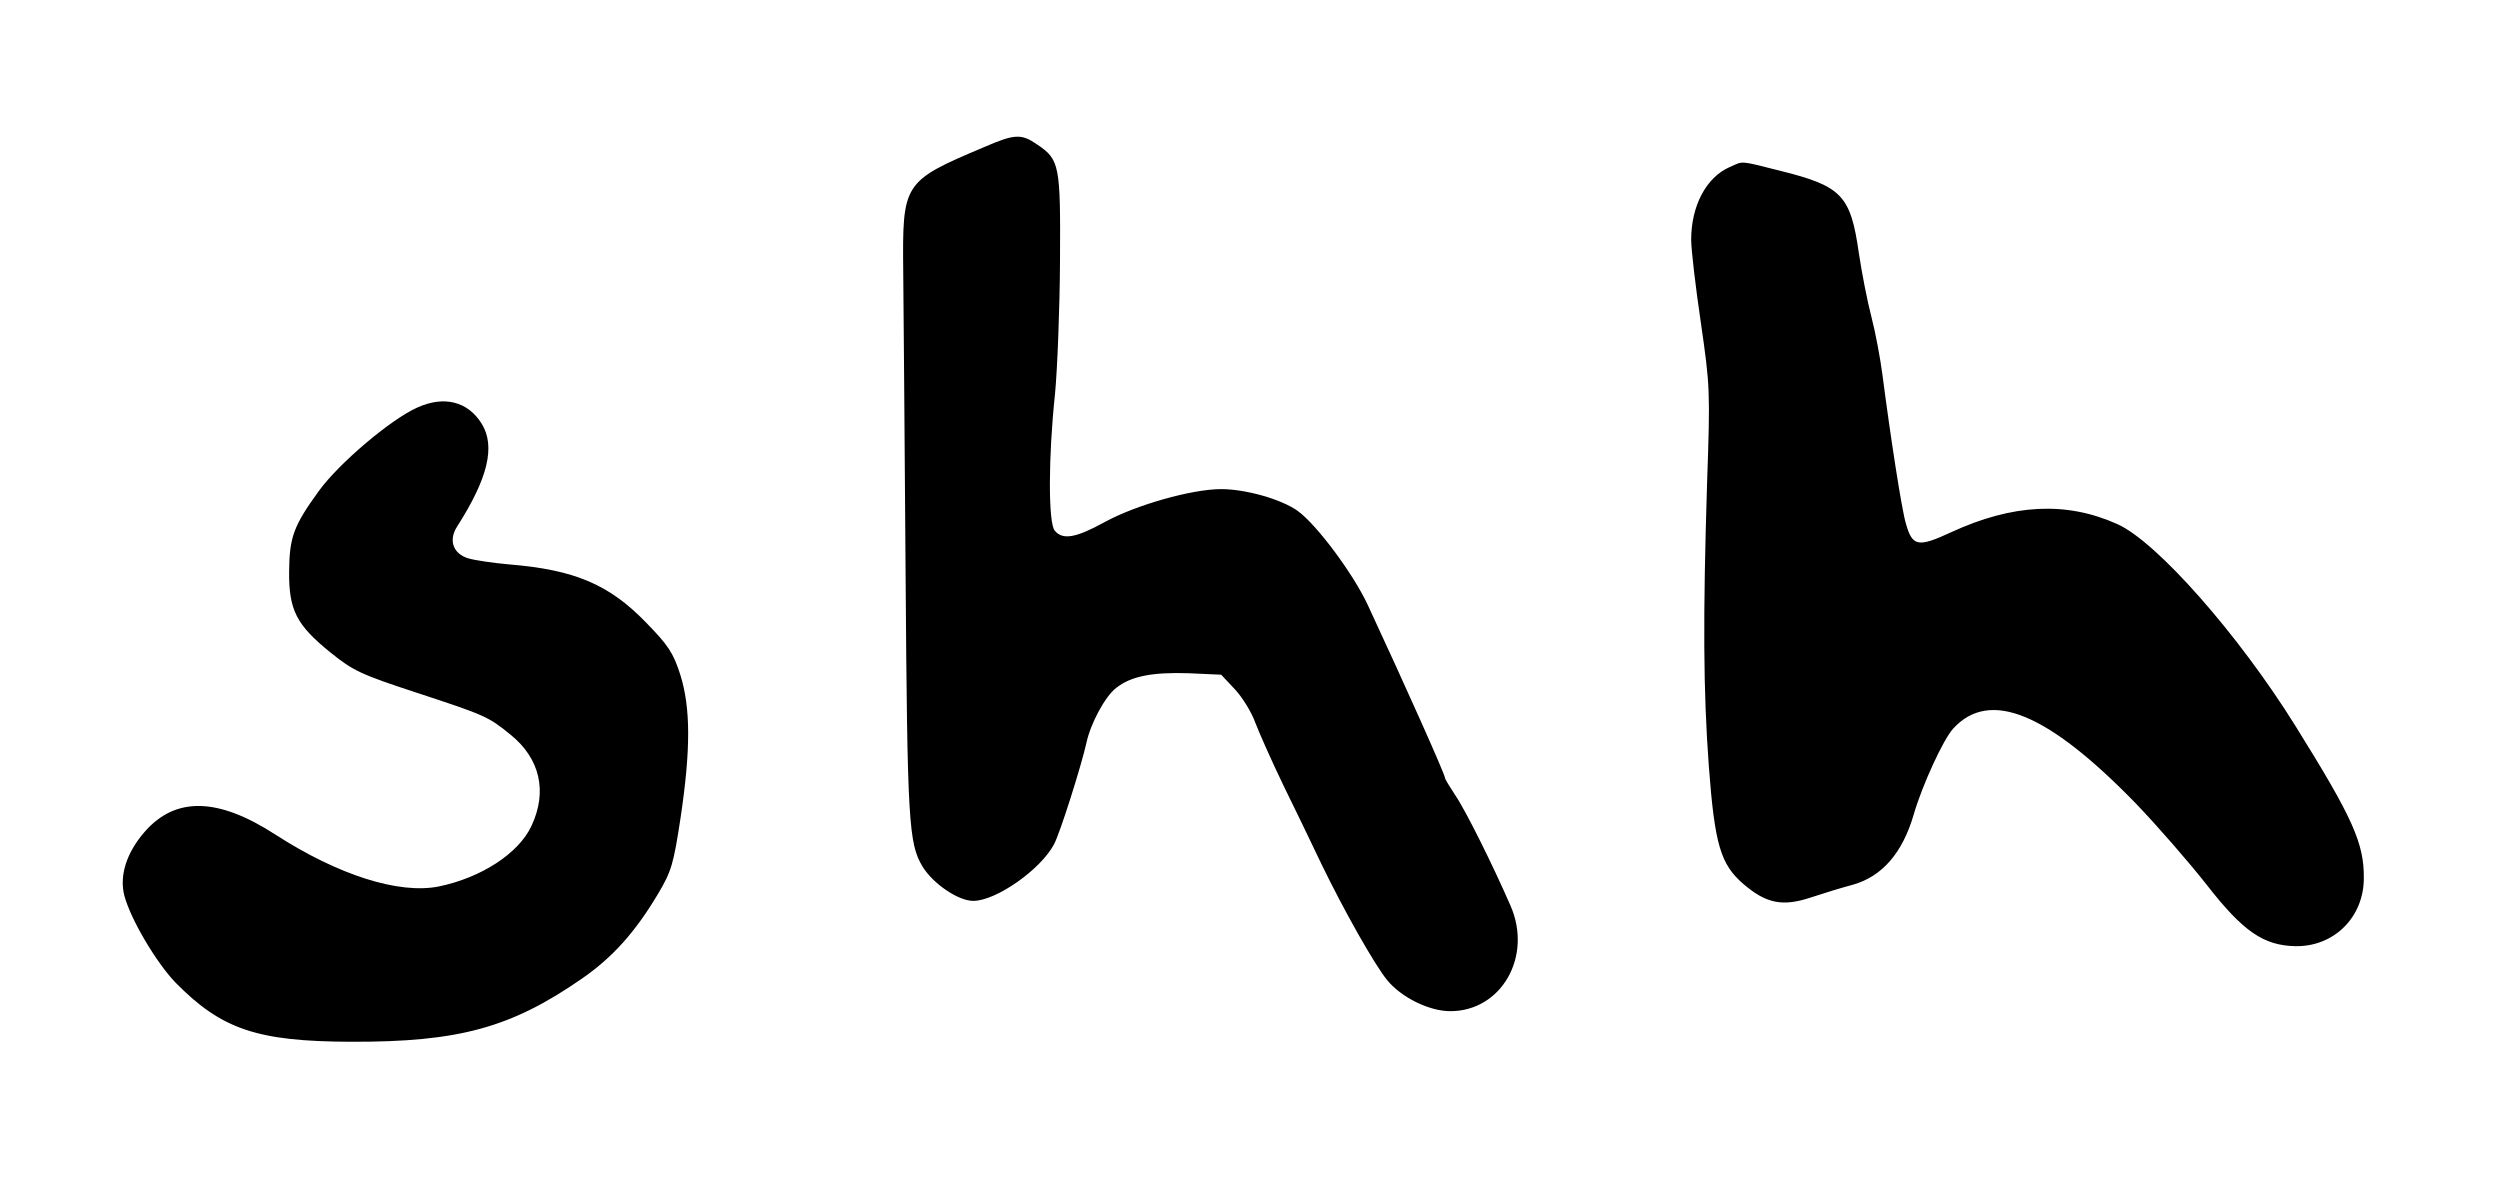
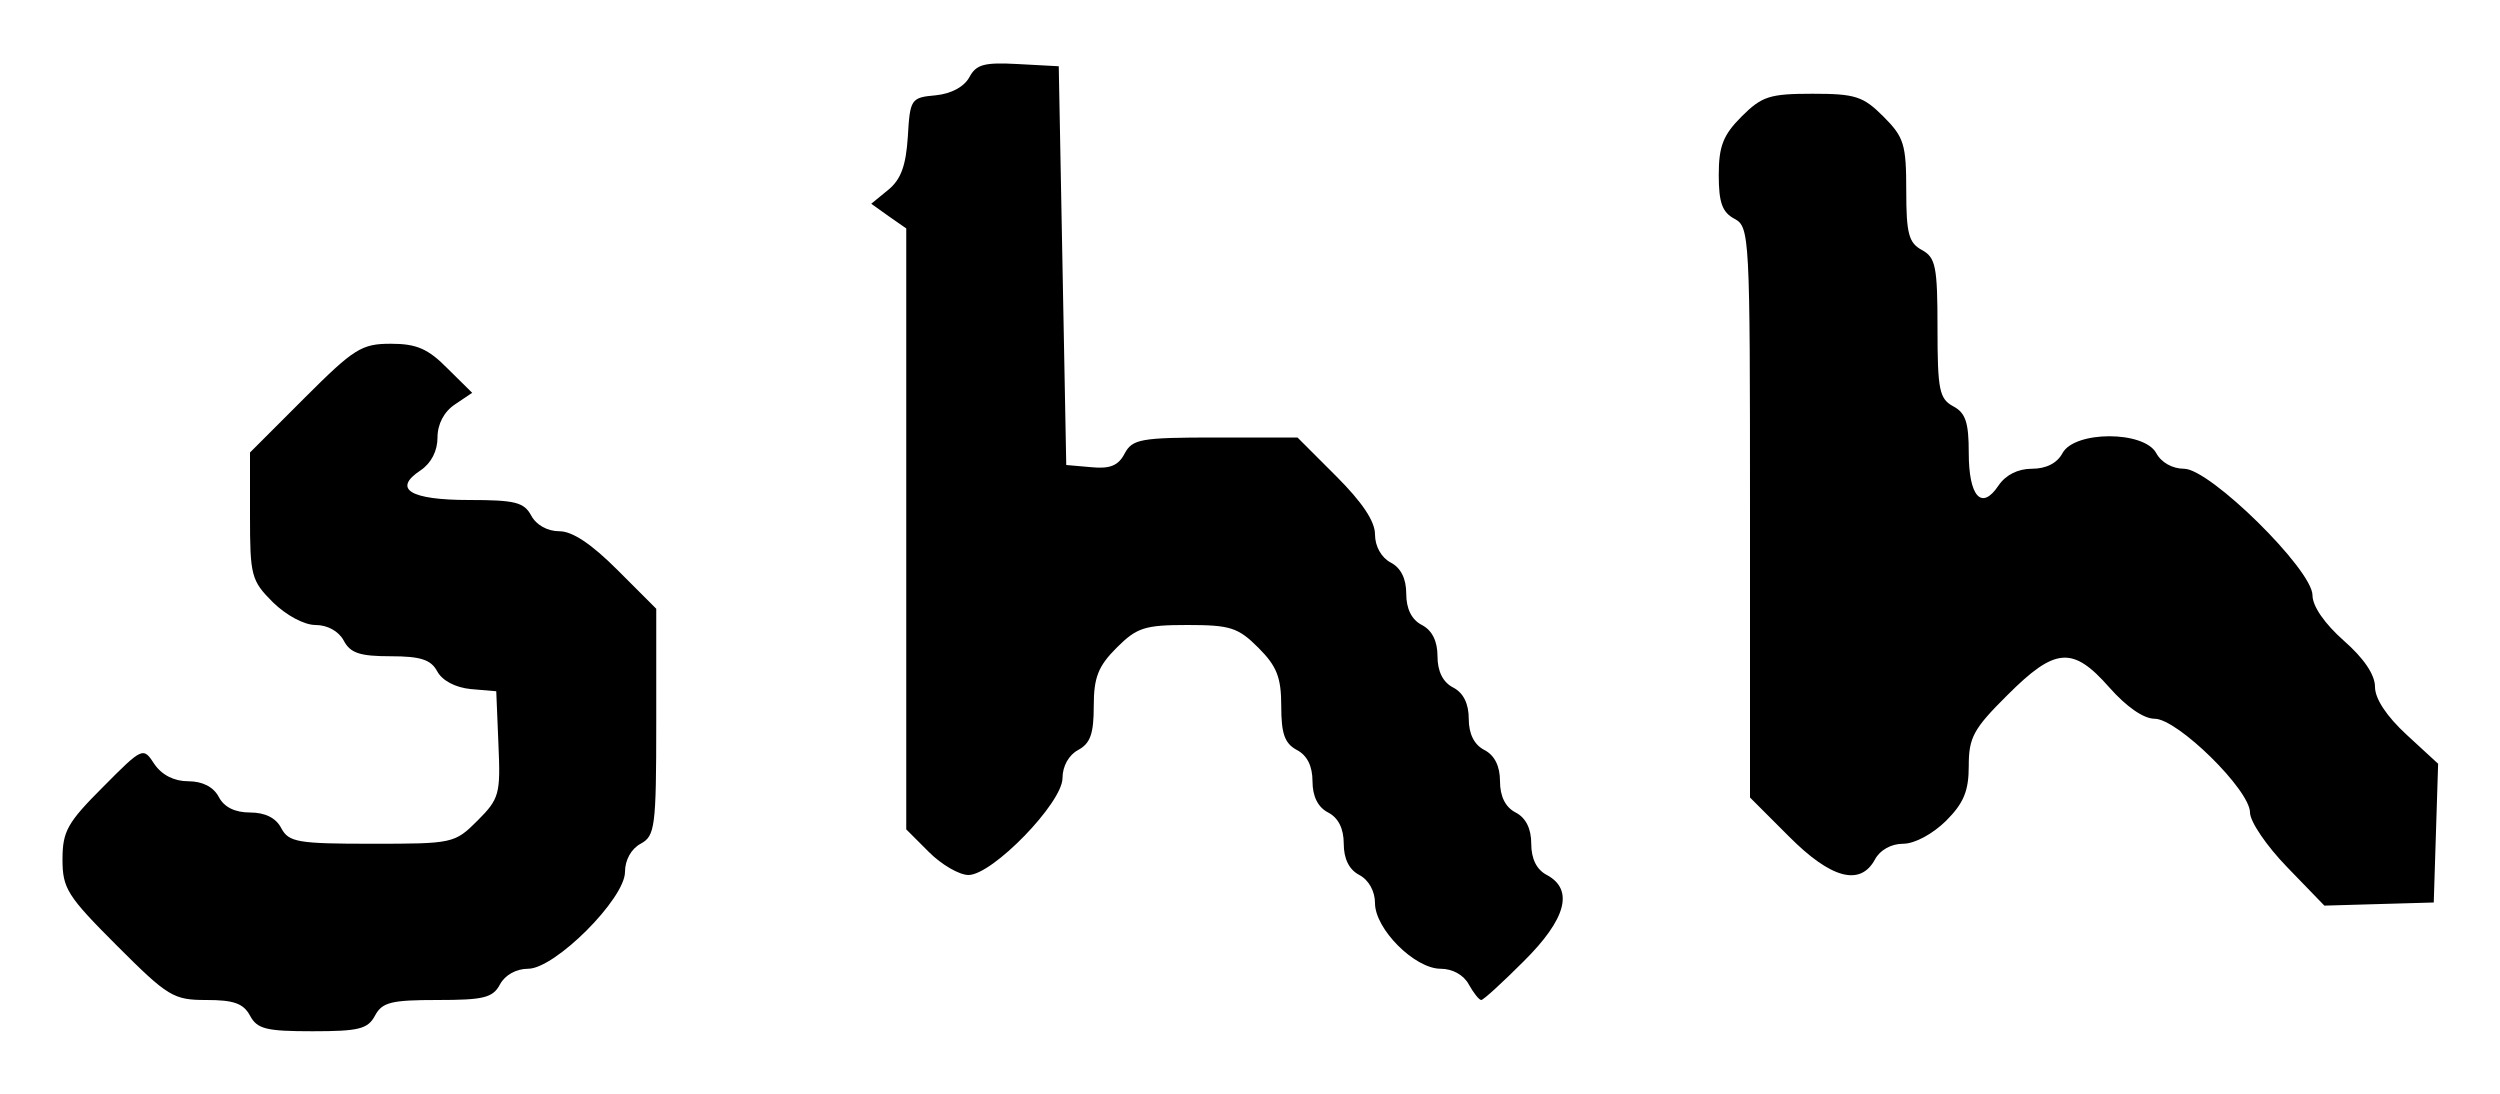
- <svg xmlns="http://www.w3.org/2000/svg" viewBox="0 0 85 40" width="85" height="40" fill="currentColor" role="img" aria-label="shh">
-   <path fill-rule="evenodd" d="M 33.44 5.01 C 30.7 6.17, 30.68 6.21, 30.71 9.25 C 30.72 10.38, 30.76 15, 30.79 19.5 C 30.85 27.96, 30.89 28.67, 31.37 29.47 C 31.73 30.05, 32.58 30.63, 33.09 30.63 C 33.87 30.63, 35.39 29.56, 35.84 28.7 C 36.05 28.3, 36.77 26.02, 36.94 25.25 C 37.08 24.6, 37.57 23.68, 37.95 23.39 C 38.45 22.99, 39.18 22.85, 40.41 22.89 L 41.52 22.94 41.99 23.44 C 42.25 23.72, 42.56 24.23, 42.68 24.57 C 42.81 24.91, 43.23 25.86, 43.63 26.69 C 44.03 27.51, 44.62 28.72, 44.93 29.38 C 45.7 30.97, 46.73 32.79, 47.16 33.32 C 47.64 33.91, 48.59 34.38, 49.31 34.38 C 51.05 34.38, 52.11 32.52, 51.36 30.8 C 50.76 29.42, 49.82 27.53, 49.48 27.04 C 49.29 26.75, 49.13 26.49, 49.13 26.45 C 49.13 26.33, 47.77 23.29, 46.5 20.56 C 46 19.49, 44.76 17.83, 44.12 17.37 C 43.56 16.97, 42.35 16.63, 41.52 16.63 C 40.52 16.63, 38.62 17.17, 37.56 17.75 C 36.58 18.29, 36.13 18.37, 35.86 18.04 C 35.64 17.78, 35.64 15.55, 35.87 13.4 C 35.95 12.56, 36.03 10.54, 36.04 8.9 C 36.06 5.6, 36.03 5.43, 35.26 4.91 C 34.72 4.54, 34.5 4.55, 33.44 5.01 M 58.81 5.68 C 58.01 6.03, 57.5 7, 57.5 8.15 C 57.5 8.49, 57.65 9.76, 57.83 10.98 C 58.14 13.12, 58.15 13.29, 58.04 16.44 C 57.9 20.98, 57.91 23.46, 58.1 26.05 C 58.3 28.72, 58.5 29.39, 59.28 30.06 C 60.05 30.72, 60.61 30.83, 61.55 30.52 C 61.97 30.38, 62.62 30.18, 63 30.08 C 63.99 29.8, 64.69 29, 65.07 27.68 C 65.36 26.69, 66.07 25.14, 66.41 24.77 C 67.65 23.42, 69.62 24.23, 72.63 27.33 C 73.35 28.08, 74.42 29.31, 75.01 30.06 C 76.26 31.67, 76.96 32.15, 78.05 32.17 C 79.36 32.19, 80.37 31.18, 80.37 29.86 C 80.38 28.67, 80 27.82, 78.05 24.69 C 76.11 21.57, 73.32 18.41, 71.99 17.82 C 70.26 17.04, 68.43 17.13, 66.33 18.1 C 65.21 18.62, 65.02 18.58, 64.8 17.8 C 64.66 17.34, 64.28 14.88, 64 12.72 C 63.93 12.19, 63.77 11.32, 63.63 10.78 C 63.49 10.25, 63.3 9.27, 63.2 8.6 C 62.92 6.64, 62.62 6.33, 60.54 5.81 C 59.11 5.45, 59.29 5.47, 58.81 5.68 M 14.18 13.86 C 13.27 14.27, 11.53 15.75, 10.85 16.68 C 9.98 17.88, 9.84 18.26, 9.83 19.44 C 9.82 20.74, 10.08 21.25, 11.23 22.18 C 12.01 22.81, 12.27 22.93, 14.16 23.55 C 16.51 24.32, 16.61 24.37, 17.36 24.98 C 18.36 25.79, 18.62 26.91, 18.07 28.08 C 17.64 29.01, 16.37 29.84, 14.92 30.14 C 13.57 30.41, 11.51 29.76, 9.37 28.38 C 7.41 27.11, 5.97 27.08, 4.92 28.28 C 4.3 28.99, 4.05 29.78, 4.23 30.46 C 4.45 31.27, 5.31 32.72, 5.96 33.4 C 7.53 35, 8.74 35.41, 11.94 35.42 C 15.59 35.43, 17.37 34.95, 19.79 33.27 C 20.84 32.54, 21.6 31.69, 22.38 30.38 C 22.83 29.62, 22.9 29.38, 23.14 27.8 C 23.49 25.46, 23.48 24.06, 23.13 22.94 C 22.89 22.19, 22.72 21.94, 21.96 21.16 C 20.71 19.87, 19.53 19.37, 17.31 19.19 C 16.76 19.14, 16.13 19.05, 15.91 18.98 C 15.4 18.82, 15.24 18.36, 15.55 17.89 C 16.59 16.26, 16.85 15.18, 16.38 14.41 C 15.91 13.65, 15.1 13.44, 14.18 13.86" />
+ <svg xmlns="http://www.w3.org/2000/svg" viewBox="0 0 80 35" width="80" height="35" fill="currentColor" role="img" aria-label="shh">
+   <path fill-rule="evenodd" d="M 8 32.5 C 7.79 32.11, 7.48 32, 6.61 32 C 5.55 32, 5.38 31.9, 3.74 30.26 C 2.15 28.67, 2 28.43, 2 27.5 C 2 26.6, 2.16 26.32, 3.29 25.19 C 4.57 23.9, 4.58 23.9, 4.94 24.45 C 5.18 24.8, 5.57 25, 6.02 25 C 6.48 25, 6.83 25.18, 7 25.5 C 7.17 25.83, 7.52 26, 8 26 C 8.48 26, 8.83 26.17, 9 26.5 C 9.24 26.95, 9.52 27, 11.9 27 C 14.49 27, 14.55 26.99, 15.28 26.26 C 15.98 25.56, 16.02 25.41, 15.95 23.82 L 15.88 22.12 L 15.06 22.05 C 14.57 22, 14.15 21.78, 13.99 21.48 C 13.79 21.11, 13.46 21, 12.5 21 C 11.52 21, 11.21 20.9, 11 20.5 C 10.84 20.2, 10.48 20, 10.1 20 C 9.73 20, 9.16 19.69, 8.73 19.27 C 8.04 18.58, 8 18.42, 8 16.51 L 8 14.48 L 9.74 12.74 C 11.33 11.15, 11.57 11, 12.51 11 C 13.33 11, 13.7 11.16, 14.32 11.79 L 15.11 12.57 L 14.56 12.94 C 14.21 13.17, 14 13.57, 14 14 C 14 14.43, 13.8 14.82, 13.46 15.05 C 12.55 15.65, 13.12 16, 15.01 16 C 16.48 16, 16.77 16.07, 17 16.5 C 17.16 16.8, 17.52 17, 17.9 17 C 18.32 17, 18.93 17.41, 19.76 18.24 L 21 19.48 L 21 23.1 C 21 26.48, 20.96 26.75, 20.5 27 C 20.2 27.16, 20 27.52, 20 27.9 C 20 28.76, 17.76 31, 16.9 31 C 16.52 31, 16.16 31.2, 16 31.5 C 15.77 31.93, 15.48 32, 14 32 C 12.52 32, 12.23 32.07, 12 32.5 C 11.77 32.93, 11.48 33, 10 33 C 8.52 33, 8.23 32.93, 8 32.5 Z M 47 31.5 C 46.84 31.2, 46.48 31, 46.1 31 C 45.27 31, 44 29.73, 44 28.9 C 44 28.52, 43.8 28.16, 43.5 28 C 43.17 27.83, 43 27.48, 43 27 C 43 26.52, 42.83 26.17, 42.5 26 C 42.17 25.83, 42 25.48, 42 25 C 42 24.52, 41.83 24.17, 41.5 24 C 41.11 23.79, 41 23.48, 41 22.6 C 41 21.68, 40.86 21.32, 40.27 20.73 C 39.62 20.08, 39.37 20, 38 20 C 36.63 20, 36.38 20.08, 35.73 20.73 C 35.14 21.32, 35 21.68, 35 22.6 C 35 23.48, 34.89 23.79, 34.5 24 C 34.2 24.16, 34 24.52, 34 24.9 C 34 25.69, 31.76 28, 30.99 28 C 30.7 28, 30.13 27.67, 29.73 27.27 L 29 26.54 L 29 16.92 L 29 7.31 L 28.44 6.92 L 27.88 6.52 L 28.43 6.07 C 28.83 5.74, 28.99 5.3, 29.05 4.38 C 29.12 3.17, 29.15 3.12, 29.94 3.05 C 30.44 3, 30.85 2.78, 31.02 2.47 C 31.24 2.06, 31.49 1.99, 32.58 2.05 L 33.88 2.12 L 34 8.5 L 34.12 14.88 L 34.92 14.95 C 35.52 15.01, 35.79 14.9, 35.99 14.51 C 36.24 14.05, 36.5 14, 38.9 14 L 41.52 14 L 42.76 15.24 C 43.59 16.07, 44 16.68, 44 17.1 C 44 17.48, 44.2 17.84, 44.5 18 C 44.83 18.17, 45 18.52, 45 19 C 45 19.48, 45.17 19.83, 45.5 20 C 45.83 20.17, 46 20.52, 46 21 C 46 21.48, 46.17 21.83, 46.5 22 C 46.83 22.17, 47 22.52, 47 23 C 47 23.48, 47.17 23.83, 47.5 24 C 47.83 24.17, 48 24.52, 48 25 C 48 25.48, 48.17 25.83, 48.5 26 C 48.83 26.17, 49 26.52, 49 27 C 49 27.48, 49.17 27.83, 49.5 28 C 50.37 28.47, 50.12 29.41, 48.76 30.76 C 48.08 31.44, 47.47 32, 47.4 32 C 47.33 32, 47.15 31.77, 47 31.5 Z M 73.19 27.75 C 72.53 27.07, 72 26.29, 72 26 C 72 25.28, 69.68 23, 68.95 23 C 68.59 23, 68.04 22.61, 67.5 22 C 66.33 20.67, 65.77 20.71, 64.24 22.24 C 63.15 23.32, 63 23.6, 63 24.51 C 63 25.31, 62.84 25.7, 62.27 26.27 C 61.84 26.69, 61.27 27, 60.9 27 C 60.52 27, 60.16 27.2, 60 27.5 C 59.53 28.37, 58.59 28.12, 57.24 26.76 L 56 25.52 L 56 16.4 C 56 7.52, 55.99 7.26, 55.5 7 C 55.11 6.79, 55 6.48, 55 5.6 C 55 4.68, 55.14 4.32, 55.73 3.73 C 56.38 3.08, 56.63 3, 58 3 C 59.37 3, 59.62 3.08, 60.27 3.73 C 60.93 4.39, 61 4.62, 61 6.1 C 61 7.48, 61.08 7.77, 61.5 8 C 61.94 8.24, 62 8.52, 62 10.5 C 62 12.48, 62.06 12.76, 62.5 13 C 62.9 13.21, 63 13.52, 63 14.49 C 63 15.89, 63.41 16.35, 63.95 15.54 C 64.18 15.2, 64.57 15, 65.02 15 C 65.48 15, 65.83 14.82, 66 14.5 C 66.39 13.78, 68.61 13.78, 69 14.5 C 69.16 14.8, 69.52 15, 69.89 15 C 70.72 15, 74 18.23, 74 19.05 C 74 19.4, 74.39 19.96, 75 20.5 C 75.64 21.06, 76 21.59, 76 21.98 C 76 22.36, 76.37 22.92, 77.01 23.51 L 78.02 24.44 L 77.95 26.66 L 77.88 28.88 L 76.12 28.93 L 74.38 28.98 L 73.19 27.75 Z" />
</svg>
